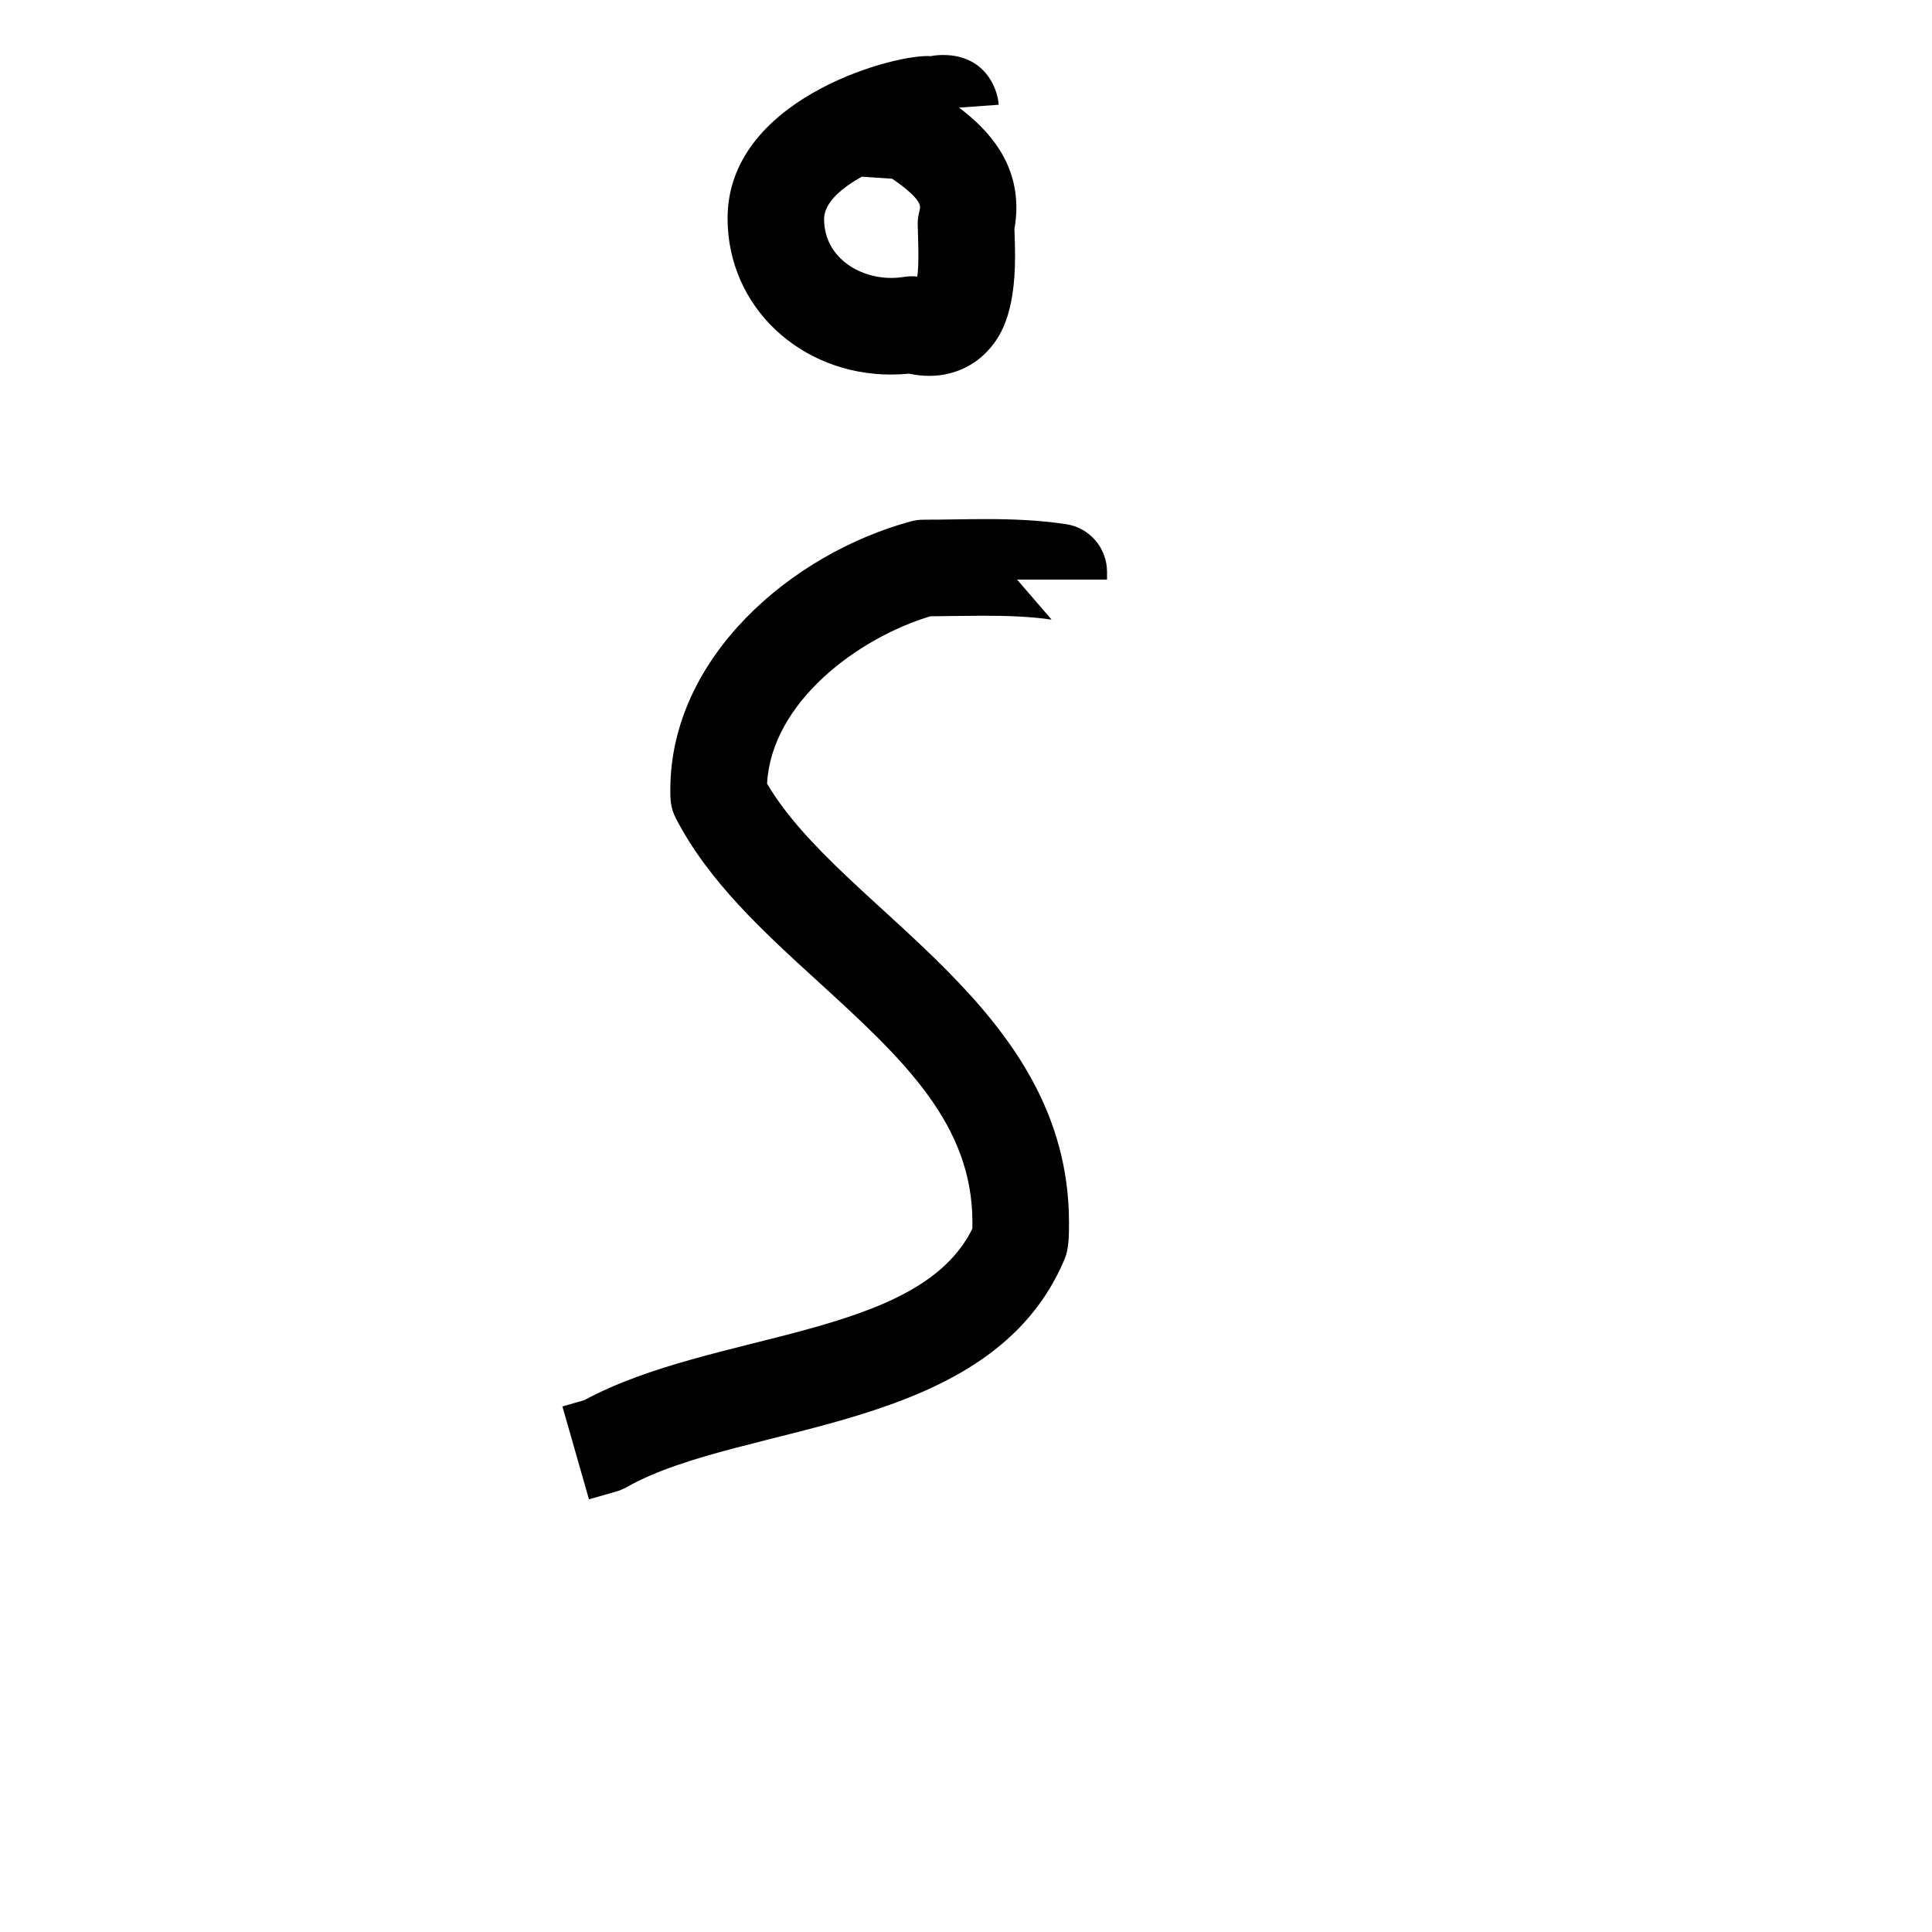
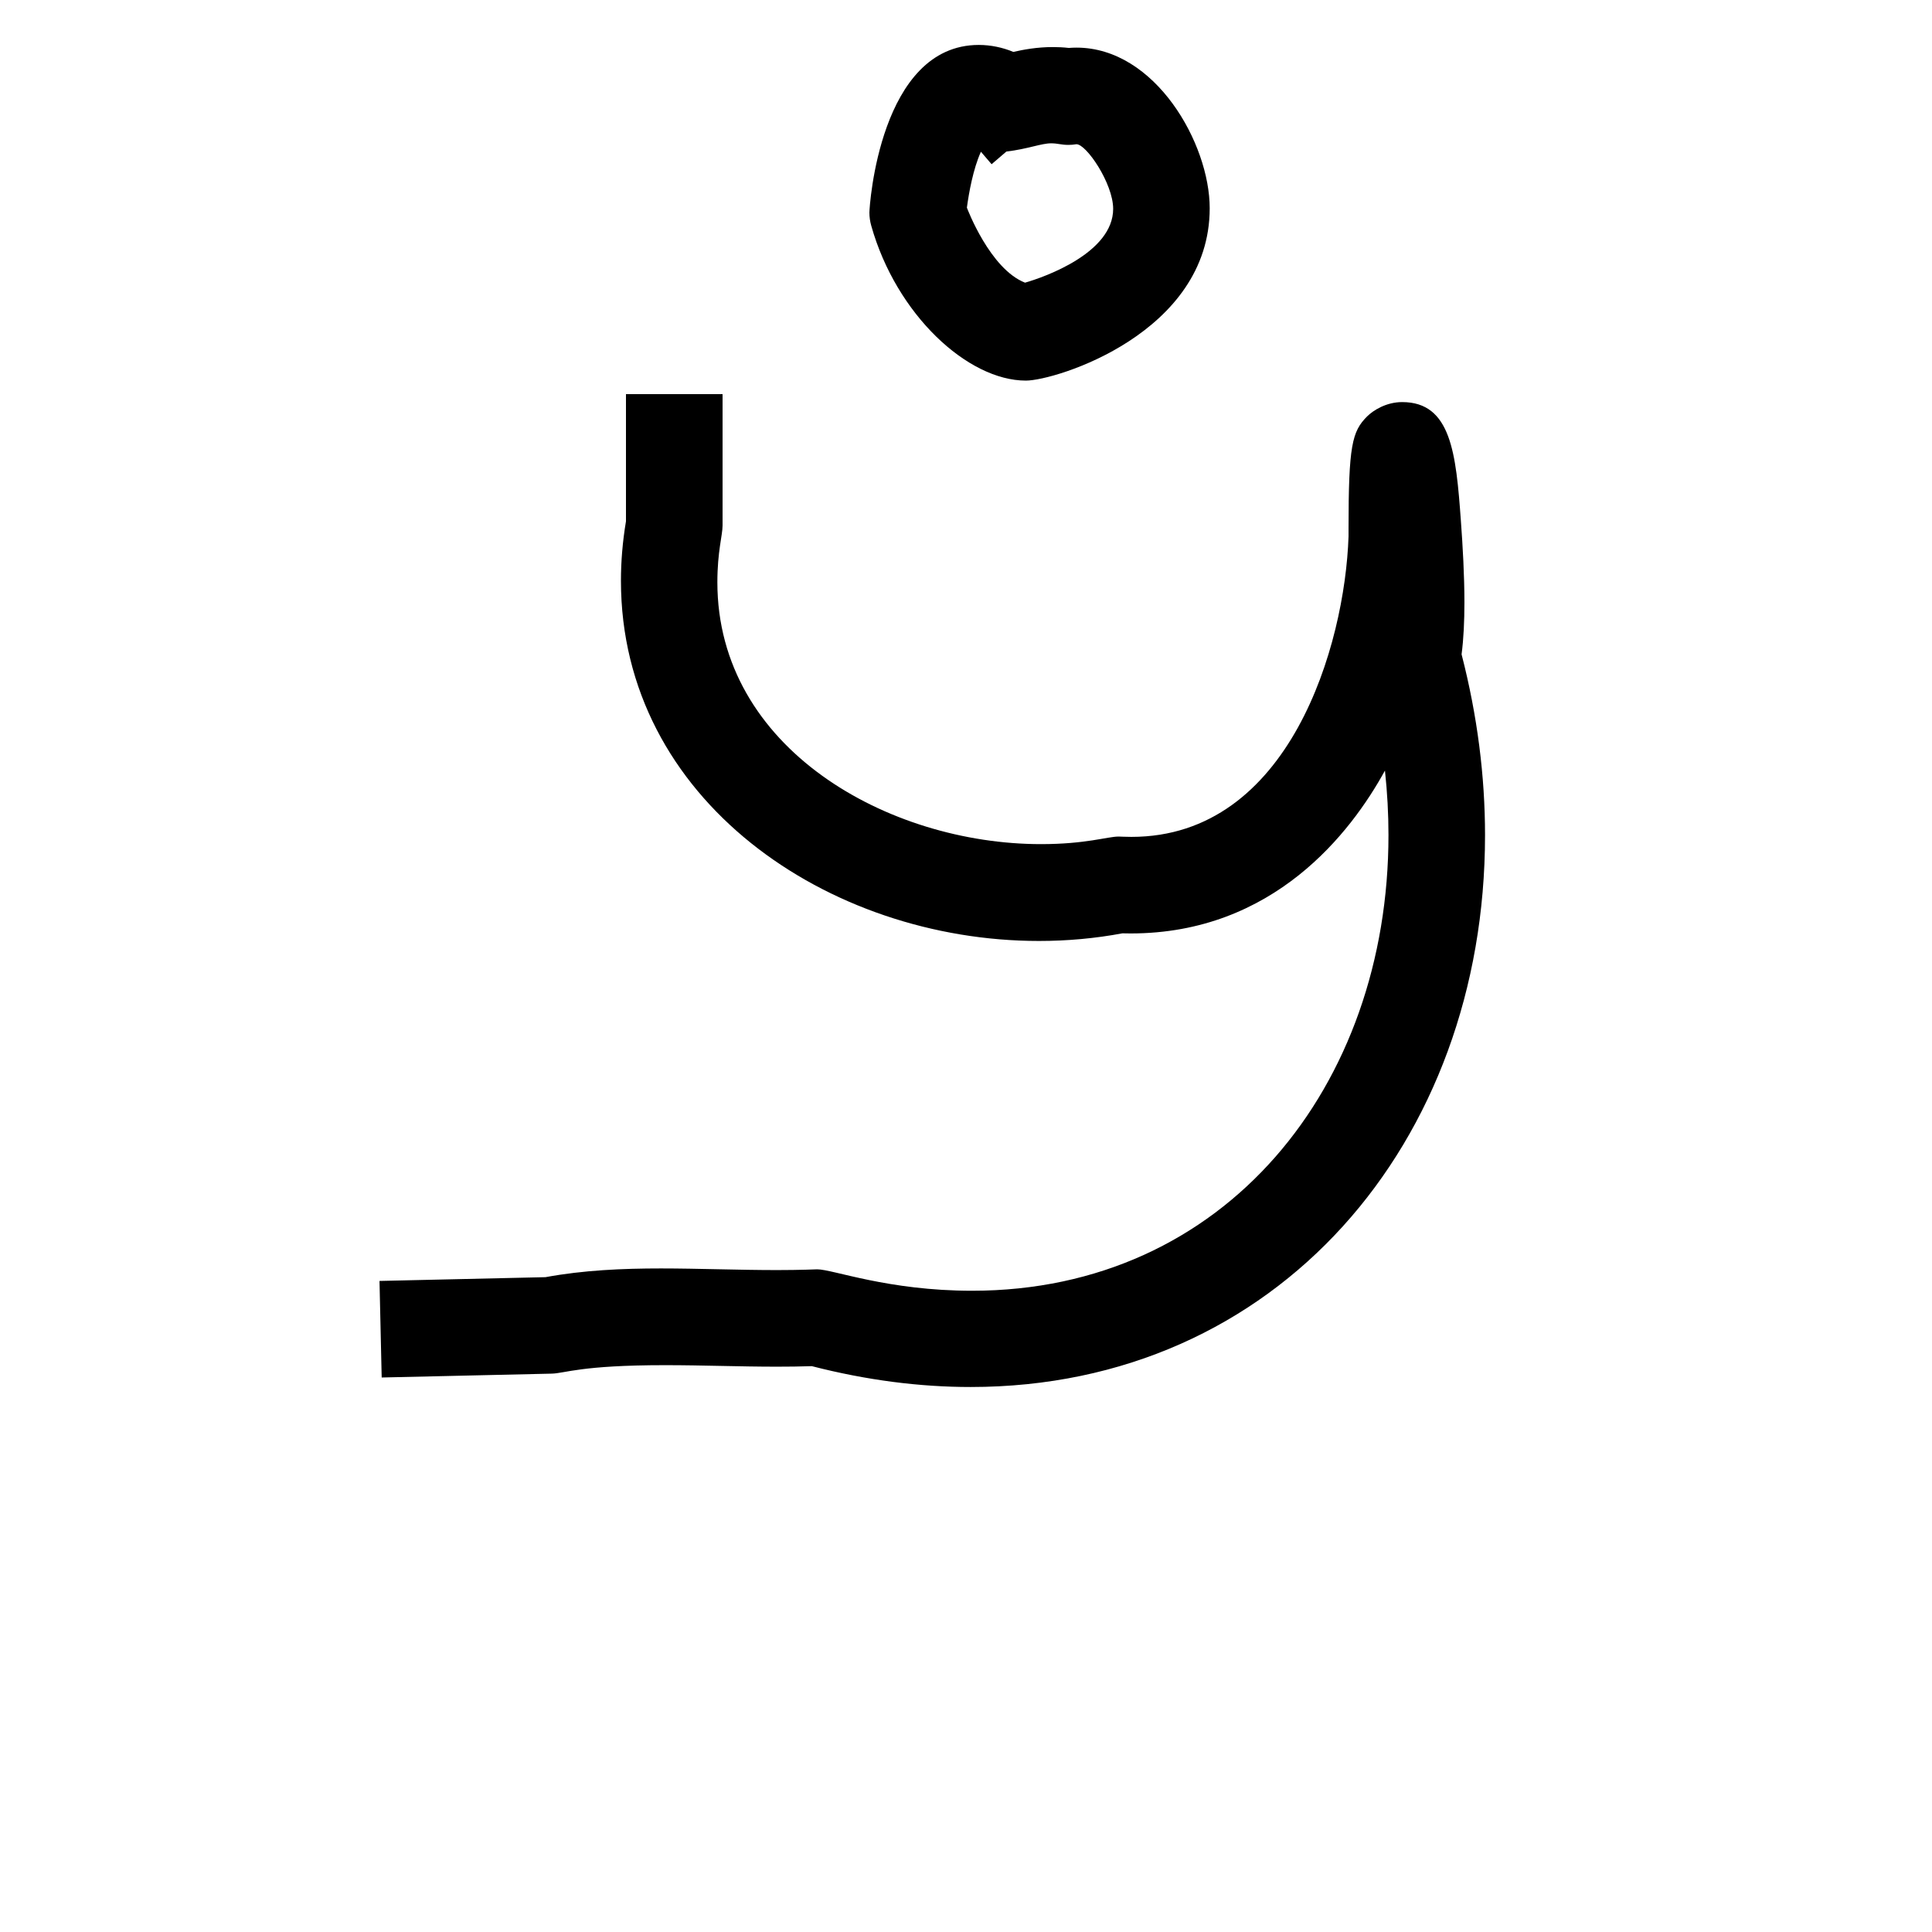
<svg xmlns="http://www.w3.org/2000/svg" version="1.1" width="1000" height="1000" viewBox="0 0 1000 1000" id="svg1">
-   <path d="M 478.11,269.00 C 488.35,269.00 499.64,268.68 510.30,268.68 C 523.43,268.68 537.34,269.15 551.69,271.28 C 563.87,273.08 573.00,283.55 573.00,296.00 L 573.00,300.00 L 526.45,300.00 L 544.31,320.72 C 533.35,319.10 521.51,318.70 509.15,318.70 C 504.42,318.70 481.83,318.98 481.55,318.99 C 443.85,330.31 399.32,363.58 397.03,405.61 C 436.10,471.93 553.31,520.60 553.31,632.84 C 553.31,639.28 553.31,646.31 551.05,651.69 C 512.89,742.62 385.17,735.37 324.30,769.77 C 322.58,770.74 320.76,771.50 318.90,772.03 C 318.90,772.03 304.90,776.03 304.84,776.05 L 291.10,727.97 L 302.38,724.75 C 369.30,688.52 475.20,693.07 503.27,636.00 C 503.31,634.87 503.32,633.75 503.32,632.65 C 503.32,581.78 467.67,548.39 423.83,508.42 C 394.73,481.89 366.78,456.29 349.80,423.50 C 346.95,418.01 346.95,413.36 346.95,408.90 C 346.95,340.30 409.54,286.68 471.42,269.88 C 473.67,269.27 475.84,269.00 478.11,269.00  Z M 446.08,91.46 C 436.99,96.52 426.55,104.30 426.55,113.34 C 426.55,132.75 444.06,143.86 461.29,143.86 C 466.60,143.86 468.17,143.00 472.00,143.00 C 472.94,143.00 473.87,143.06 474.80,143.16 C 475.21,140.09 475.36,136.54 475.36,132.12 C 475.36,127.65 475.00,116.16 475.00,116.00 C 475.00,111.28 476.23,109.02 476.23,107.21 C 476.23,103.18 468.35,96.98 461.77,92.50 L 446.08,91.46  Z M 496.39,55.70 C 513.15,68.30 526.07,84.60 526.07,107.57 C 526.07,111.13 525.74,114.74 525.07,118.36 C 525.39,129.12 525.39,129.12 525.39,132.39 C 525.39,163.24 517.60,175.28 510.02,182.85 C 506.07,186.81 496.37,194.55 481.04,194.55 C 477.41,194.55 473.87,194.13 470.43,193.40 C 467.32,193.72 464.21,193.87 461.13,193.87 C 414.70,193.87 376.59,159.16 376.59,112.98 C 376.59,52.37 459.02,29.00 480.00,29.00 C 480.59,29.00 481.18,29.03 481.77,29.07 C 483.07,28.82 485.05,28.47 488.18,28.47 C 509.35,28.47 516.28,45.08 516.93,54.22 L 496.39,55.70 Z" style="fill:#000000;fill-opacity:1;stroke:none" id="glyph" />
+   <path d="M 450.00,110.00 C 450.00,106.83 455.37,23.26 506.62,23.26 C 512.81,23.26 518.98,24.57 524.51,26.87 C 529.48,25.74 536.55,24.36 544.99,24.36 C 547.61,24.36 550.36,24.49 553.23,24.81 C 554.57,24.70 555.90,24.65 557.21,24.65 C 598.02,24.65 626.14,74.35 626.14,107.78 C 626.14,172.42 546.37,197.00 531.00,197.00 C 500.87,197.00 463.92,162.86 450.95,116.81 C 450.32,114.59 450.00,112.29 450.00,110.00  Z M 530.56,146.31 C 540.83,143.38 576.17,130.83 576.17,108.10 C 576.17,95.02 562.29,74.53 557.13,74.65 C 555.77,74.88 554.38,75.00 553.00,75.00 C 549.25,75.00 547.47,74.18 544.09,74.18 C 538.88,74.18 532.03,77.13 520.90,78.44 L 513.25,85.00 L 507.72,78.54 C 503.71,87.41 501.49,99.78 500.46,107.48 C 500.63,107.94 512.41,139.22 530.56,146.31  Z M 585.61,433.17 C 667.56,433.17 696.14,333.89 698.00,277.63 C 698.00,276.32 698.00,275.03 698.00,273.78 C 698.00,230.57 699.83,223.33 707.60,215.55 C 710.78,212.38 717.51,208.12 725.77,208.12 C 751.14,208.12 753.62,234.79 756.13,269.27 C 757.14,283.09 757.98,297.94 757.98,311.78 C 757.98,321.47 757.57,330.67 756.51,338.68 C 764.70,370.40 768.65,401.85 768.65,432.29 C 768.65,591.35 661.15,717.91 502.39,717.91 C 476.18,717.91 448.68,714.44 420.21,707.12 C 414.16,707.32 408.11,707.39 402.09,707.39 C 382.71,707.39 364.05,706.61 344.14,706.61 C 300.56,706.61 292.48,710.83 285.57,710.99 L 197.56,712.99 L 196.43,663.01 L 282.35,661.06 C 302.08,657.42 322.24,656.54 342.11,656.54 C 361.32,656.54 382.38,657.39 402.21,657.39 C 414.17,657.39 422.79,657.00 423.00,657.00 C 431.11,657.00 459.49,668.09 503.15,668.09 C 634.30,668.09 718.67,562.08 718.67,432.23 C 718.67,421.29 718.07,410.15 716.85,398.85 C 699.28,430.88 659.28,483.15 585.24,483.15 C 583.82,483.15 582.39,483.13 580.95,483.09 C 566.80,485.74 552.31,487.04 537.78,487.04 C 428.65,487.04 321.40,413.96 321.40,300.60 C 321.40,290.63 322.24,280.36 324.00,269.84 L 324.00,204.00 L 374.00,204.00 L 374.00,272.00 C 374.00,277.01 371.31,285.44 371.31,301.37 C 371.31,387.45 459.79,436.92 538.84,436.92 C 562.08,436.92 573.23,433.00 579.00,433.00 C 580.33,433.00 582.01,433.17 585.61,433.17 Z" style="fill:#000000;fill-opacity:1;stroke:none" id="glyph" />
</svg>
